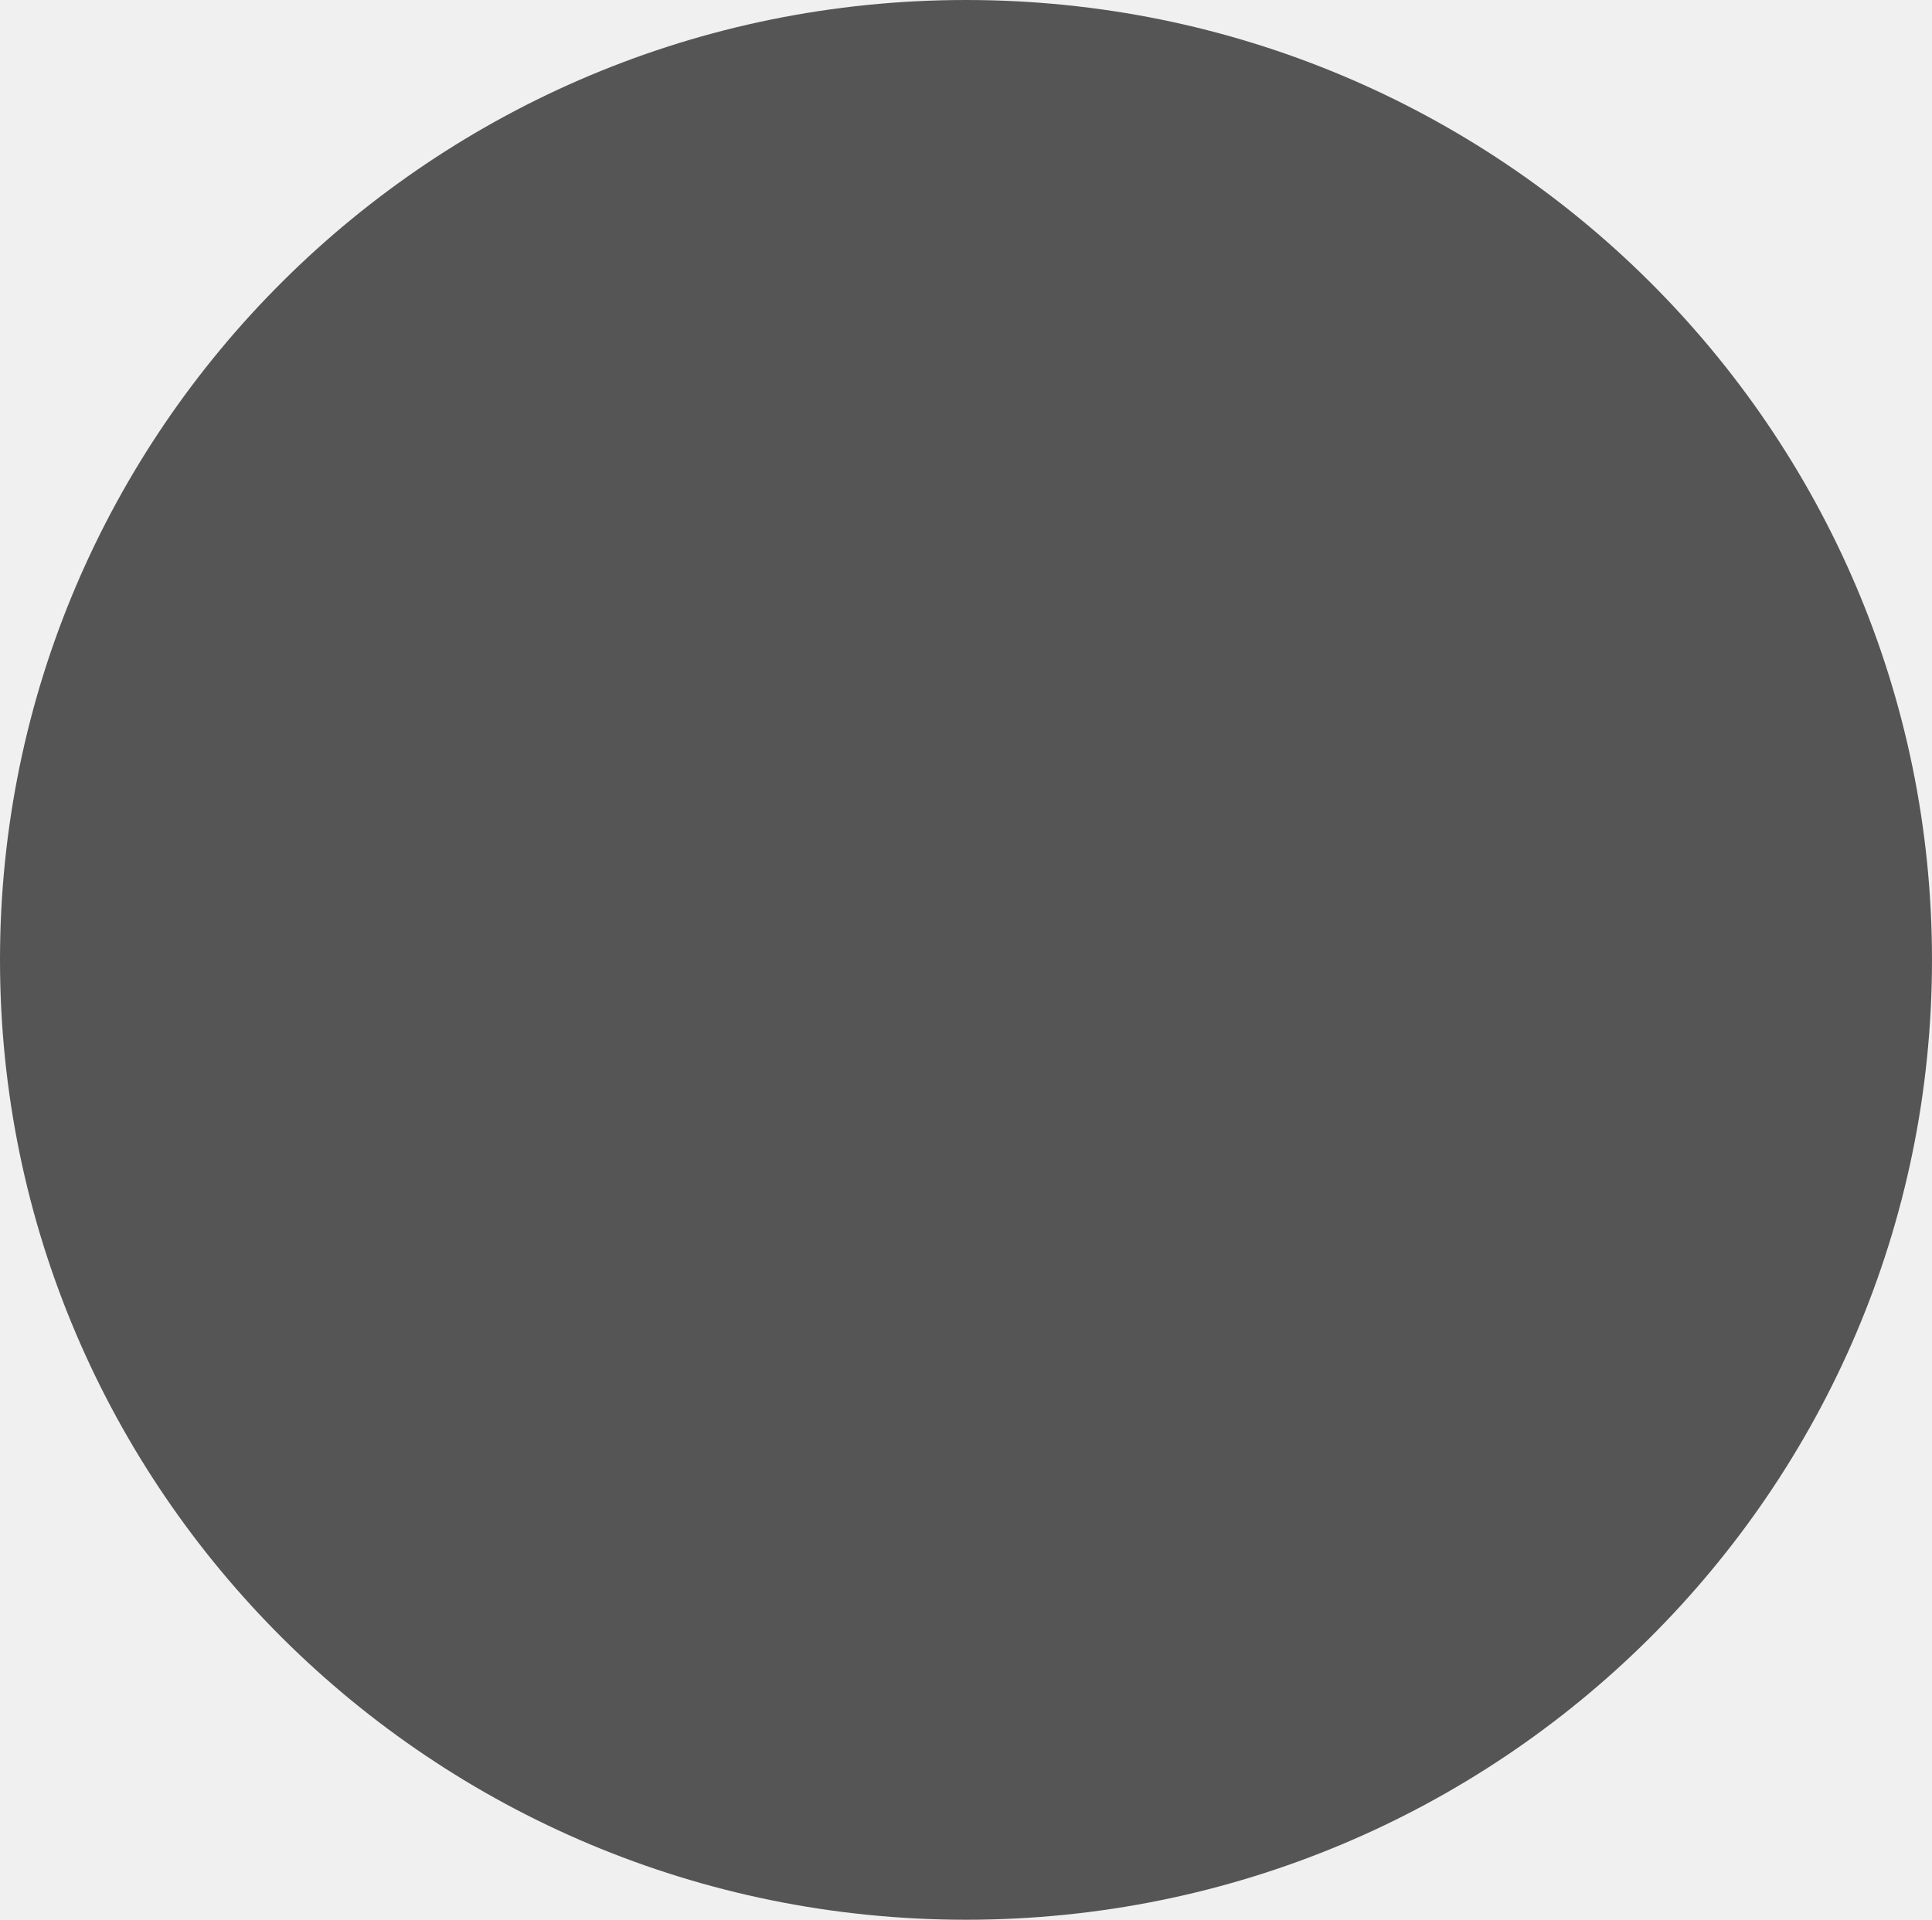
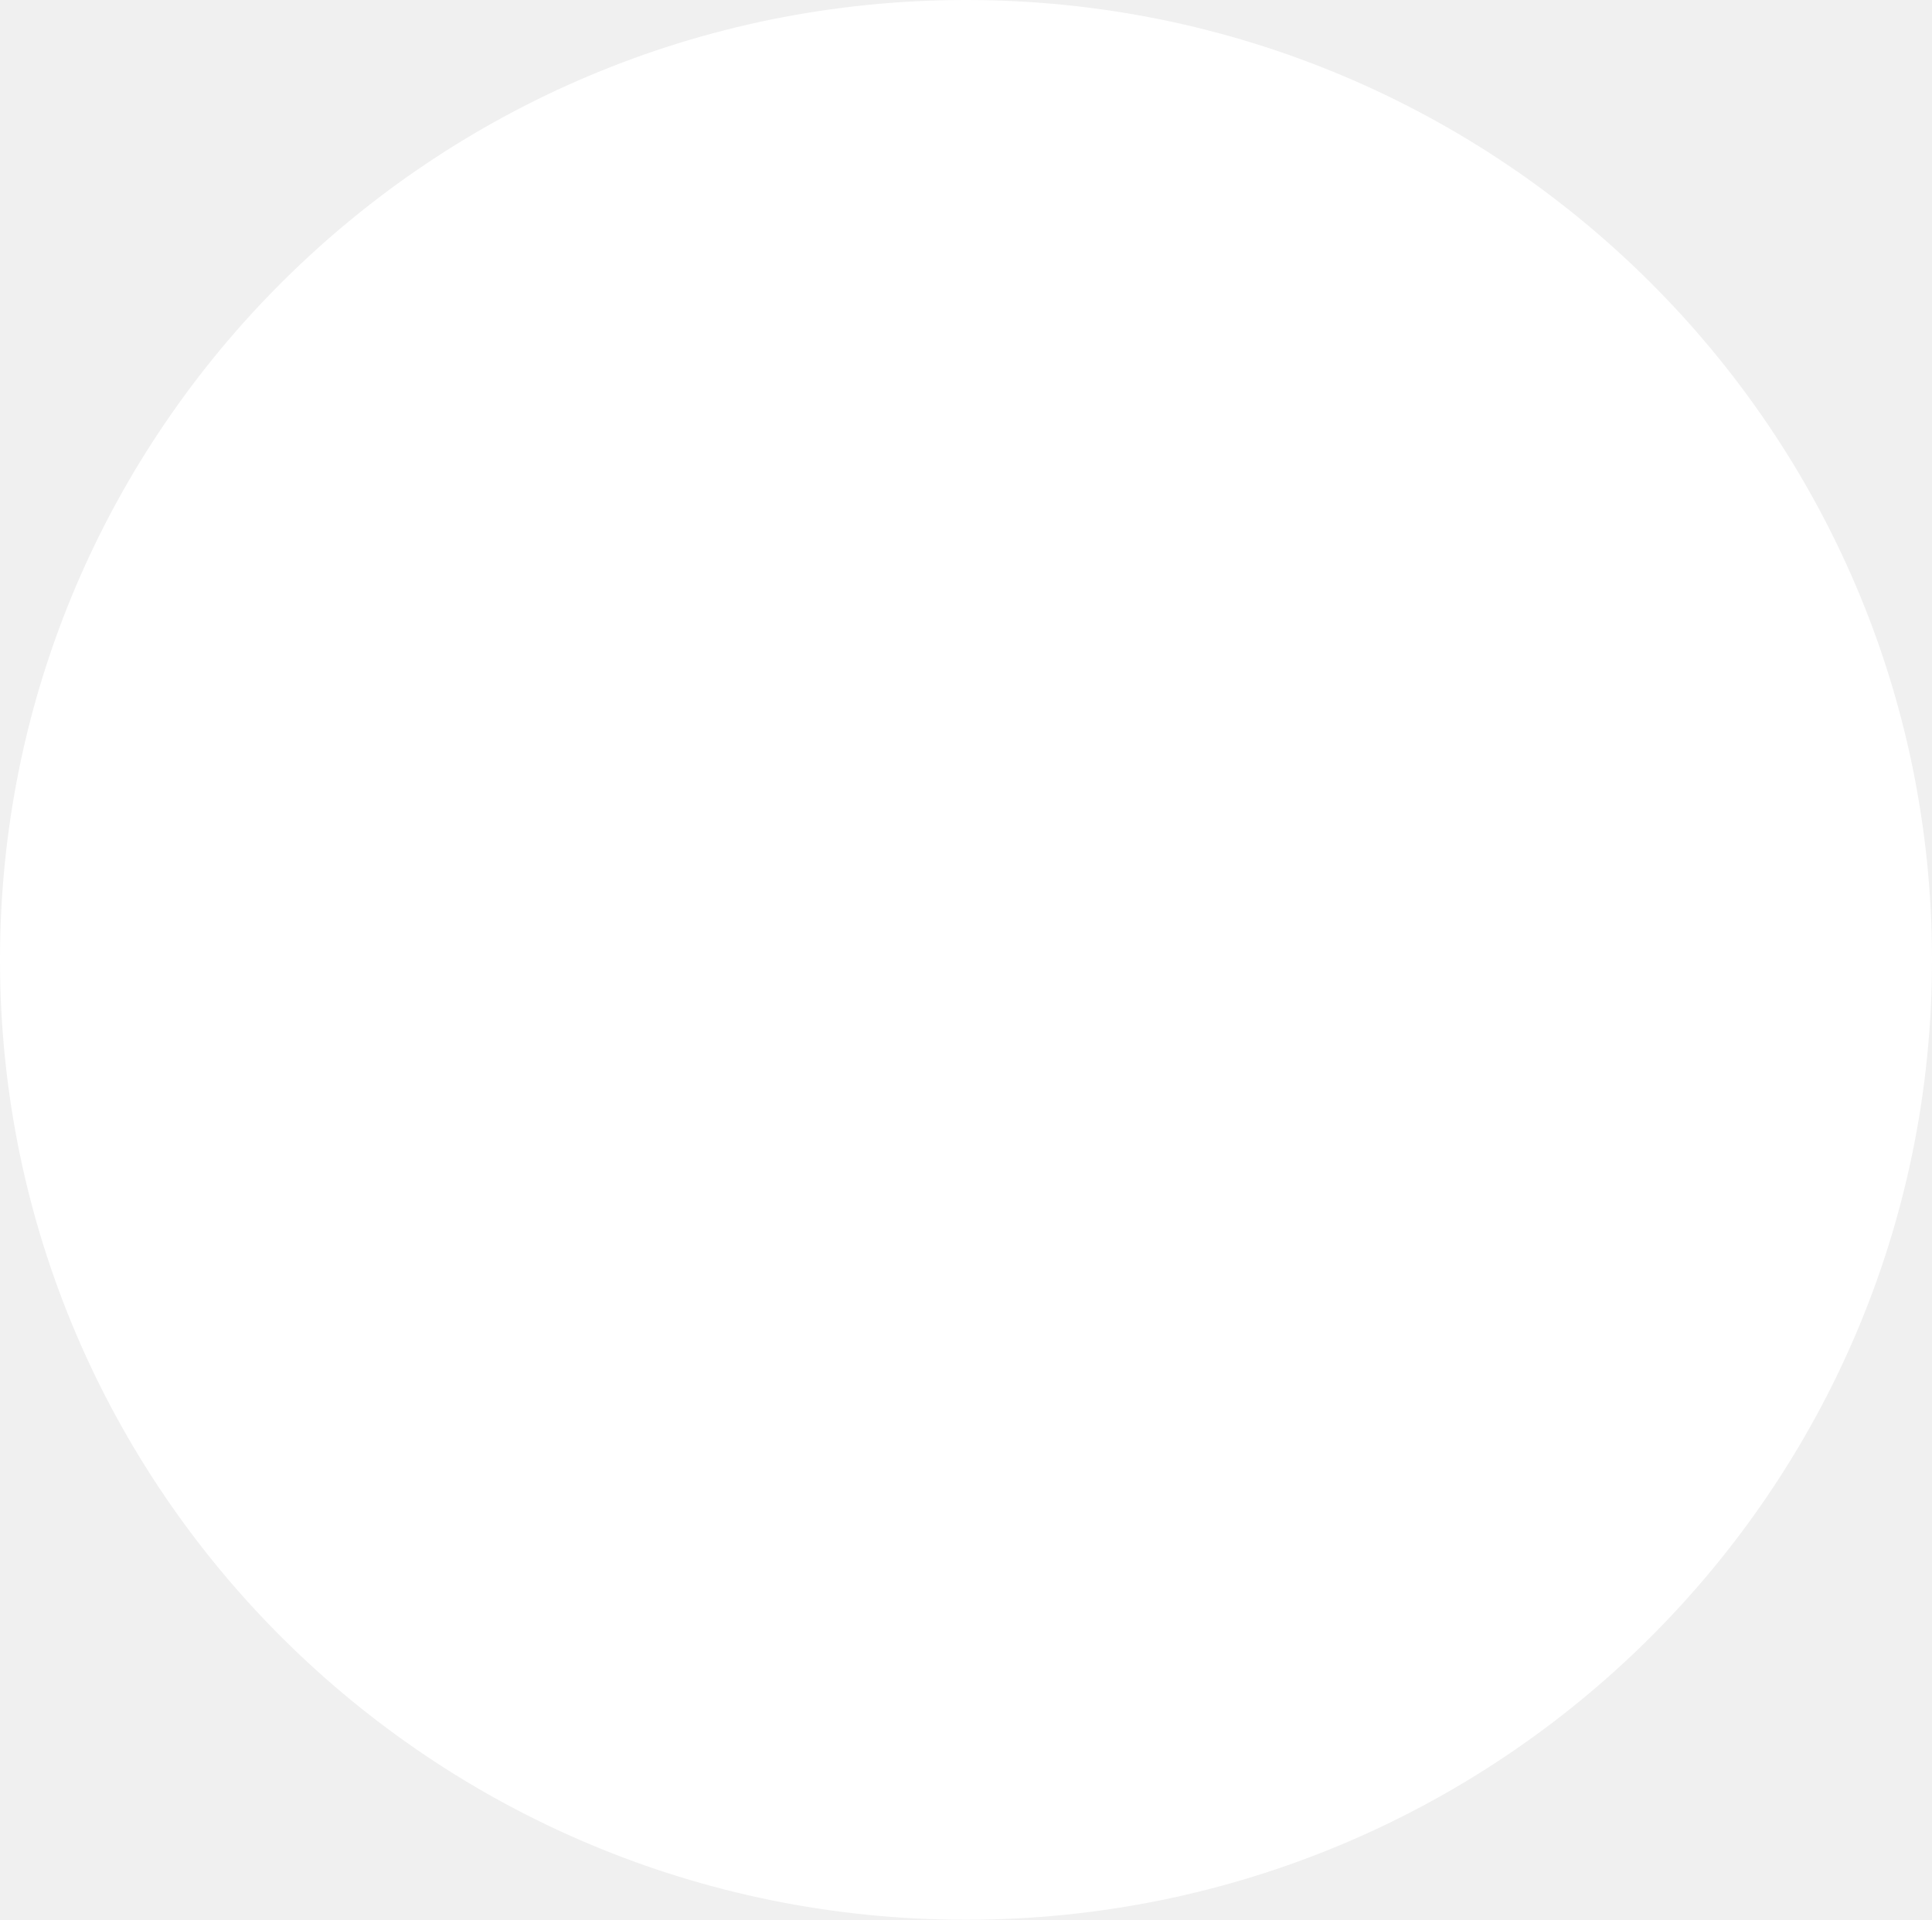
<svg xmlns="http://www.w3.org/2000/svg" viewBox="0 0 330.882 328.852" version="1.1" id="svg1" width="330.882" height="328.852">
  <defs id="defs1" />
-   <path id="ellipse1" style="fill:#555555" d="m 330.882,164.426 a 165.441,164.426 0 0 1 -165.441,164.426 A 165.441,164.426 0 0 1 0,164.426 165.441,164.426 0 0 1 165.441,0 a 165.441,164.426 0 0 1 165.441,164.426 z" />
+   <path id="ellipse1" style="fill:#ffffff" d="m 330.882,164.426 a 165.441,164.426 0 0 1 -165.441,164.426 A 165.441,164.426 0 0 1 0,164.426 165.441,164.426 0 0 1 165.441,0 a 165.441,164.426 0 0 1 165.441,164.426 z" />
</svg>
